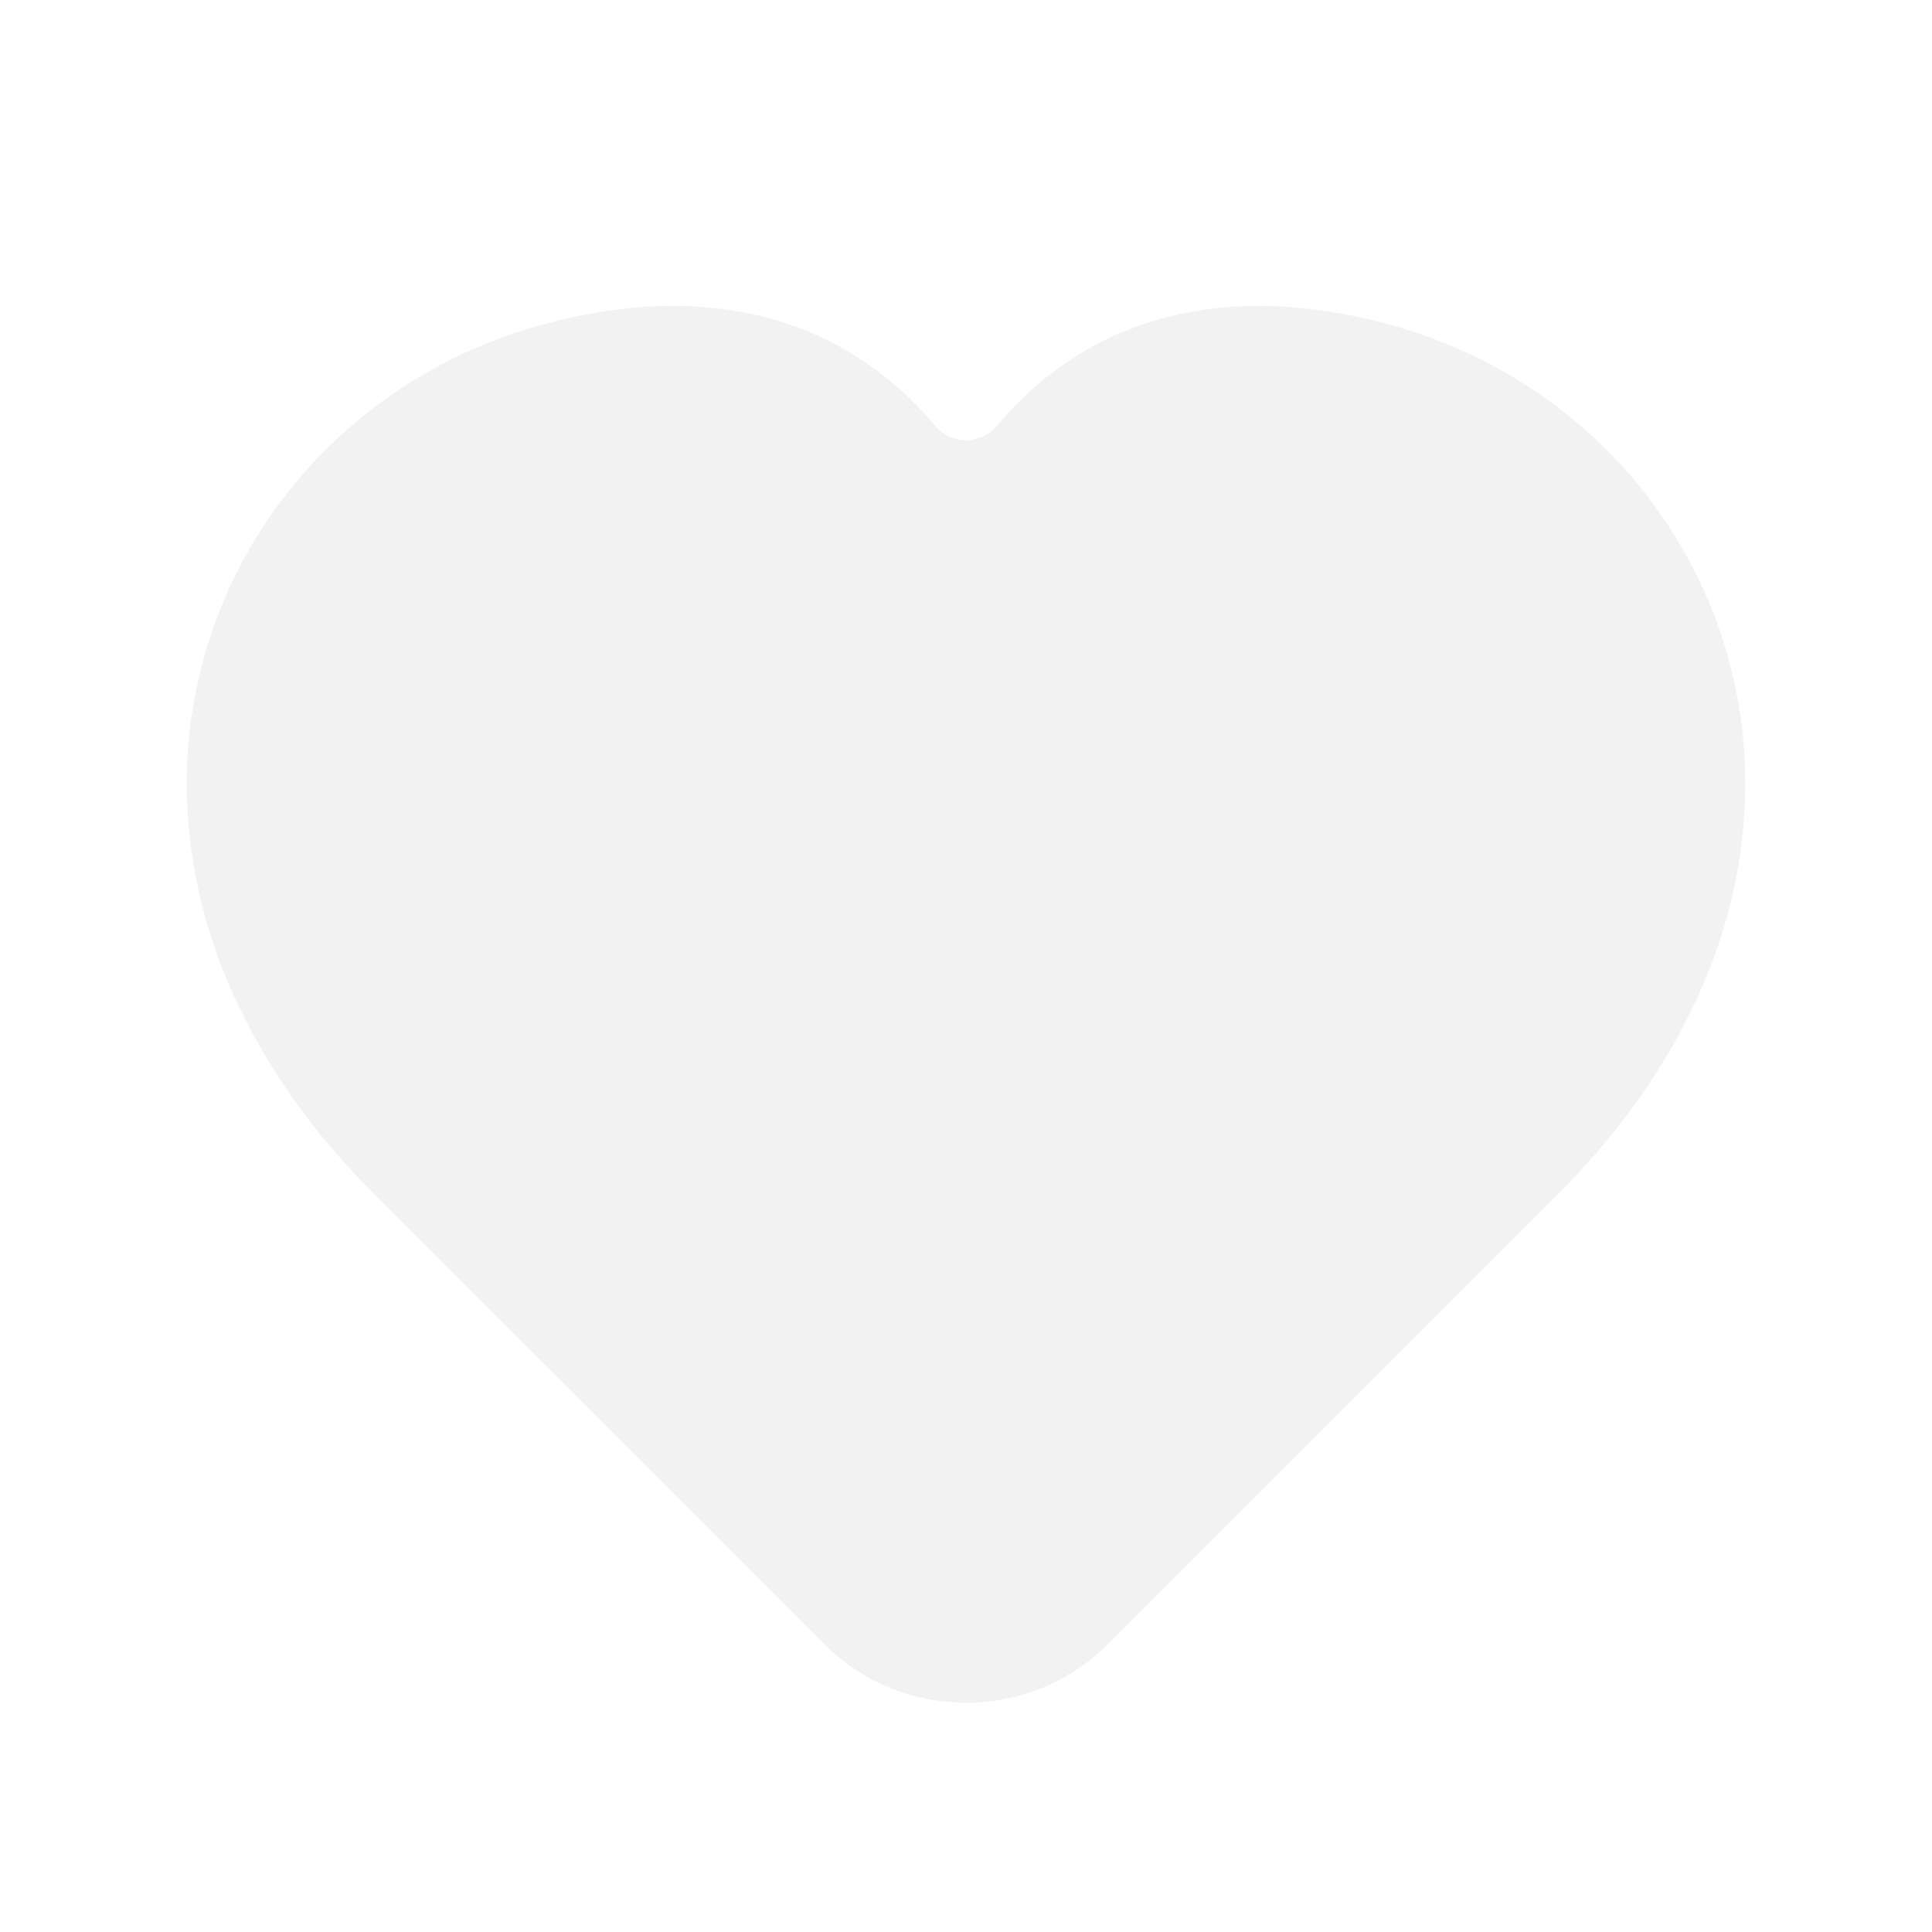
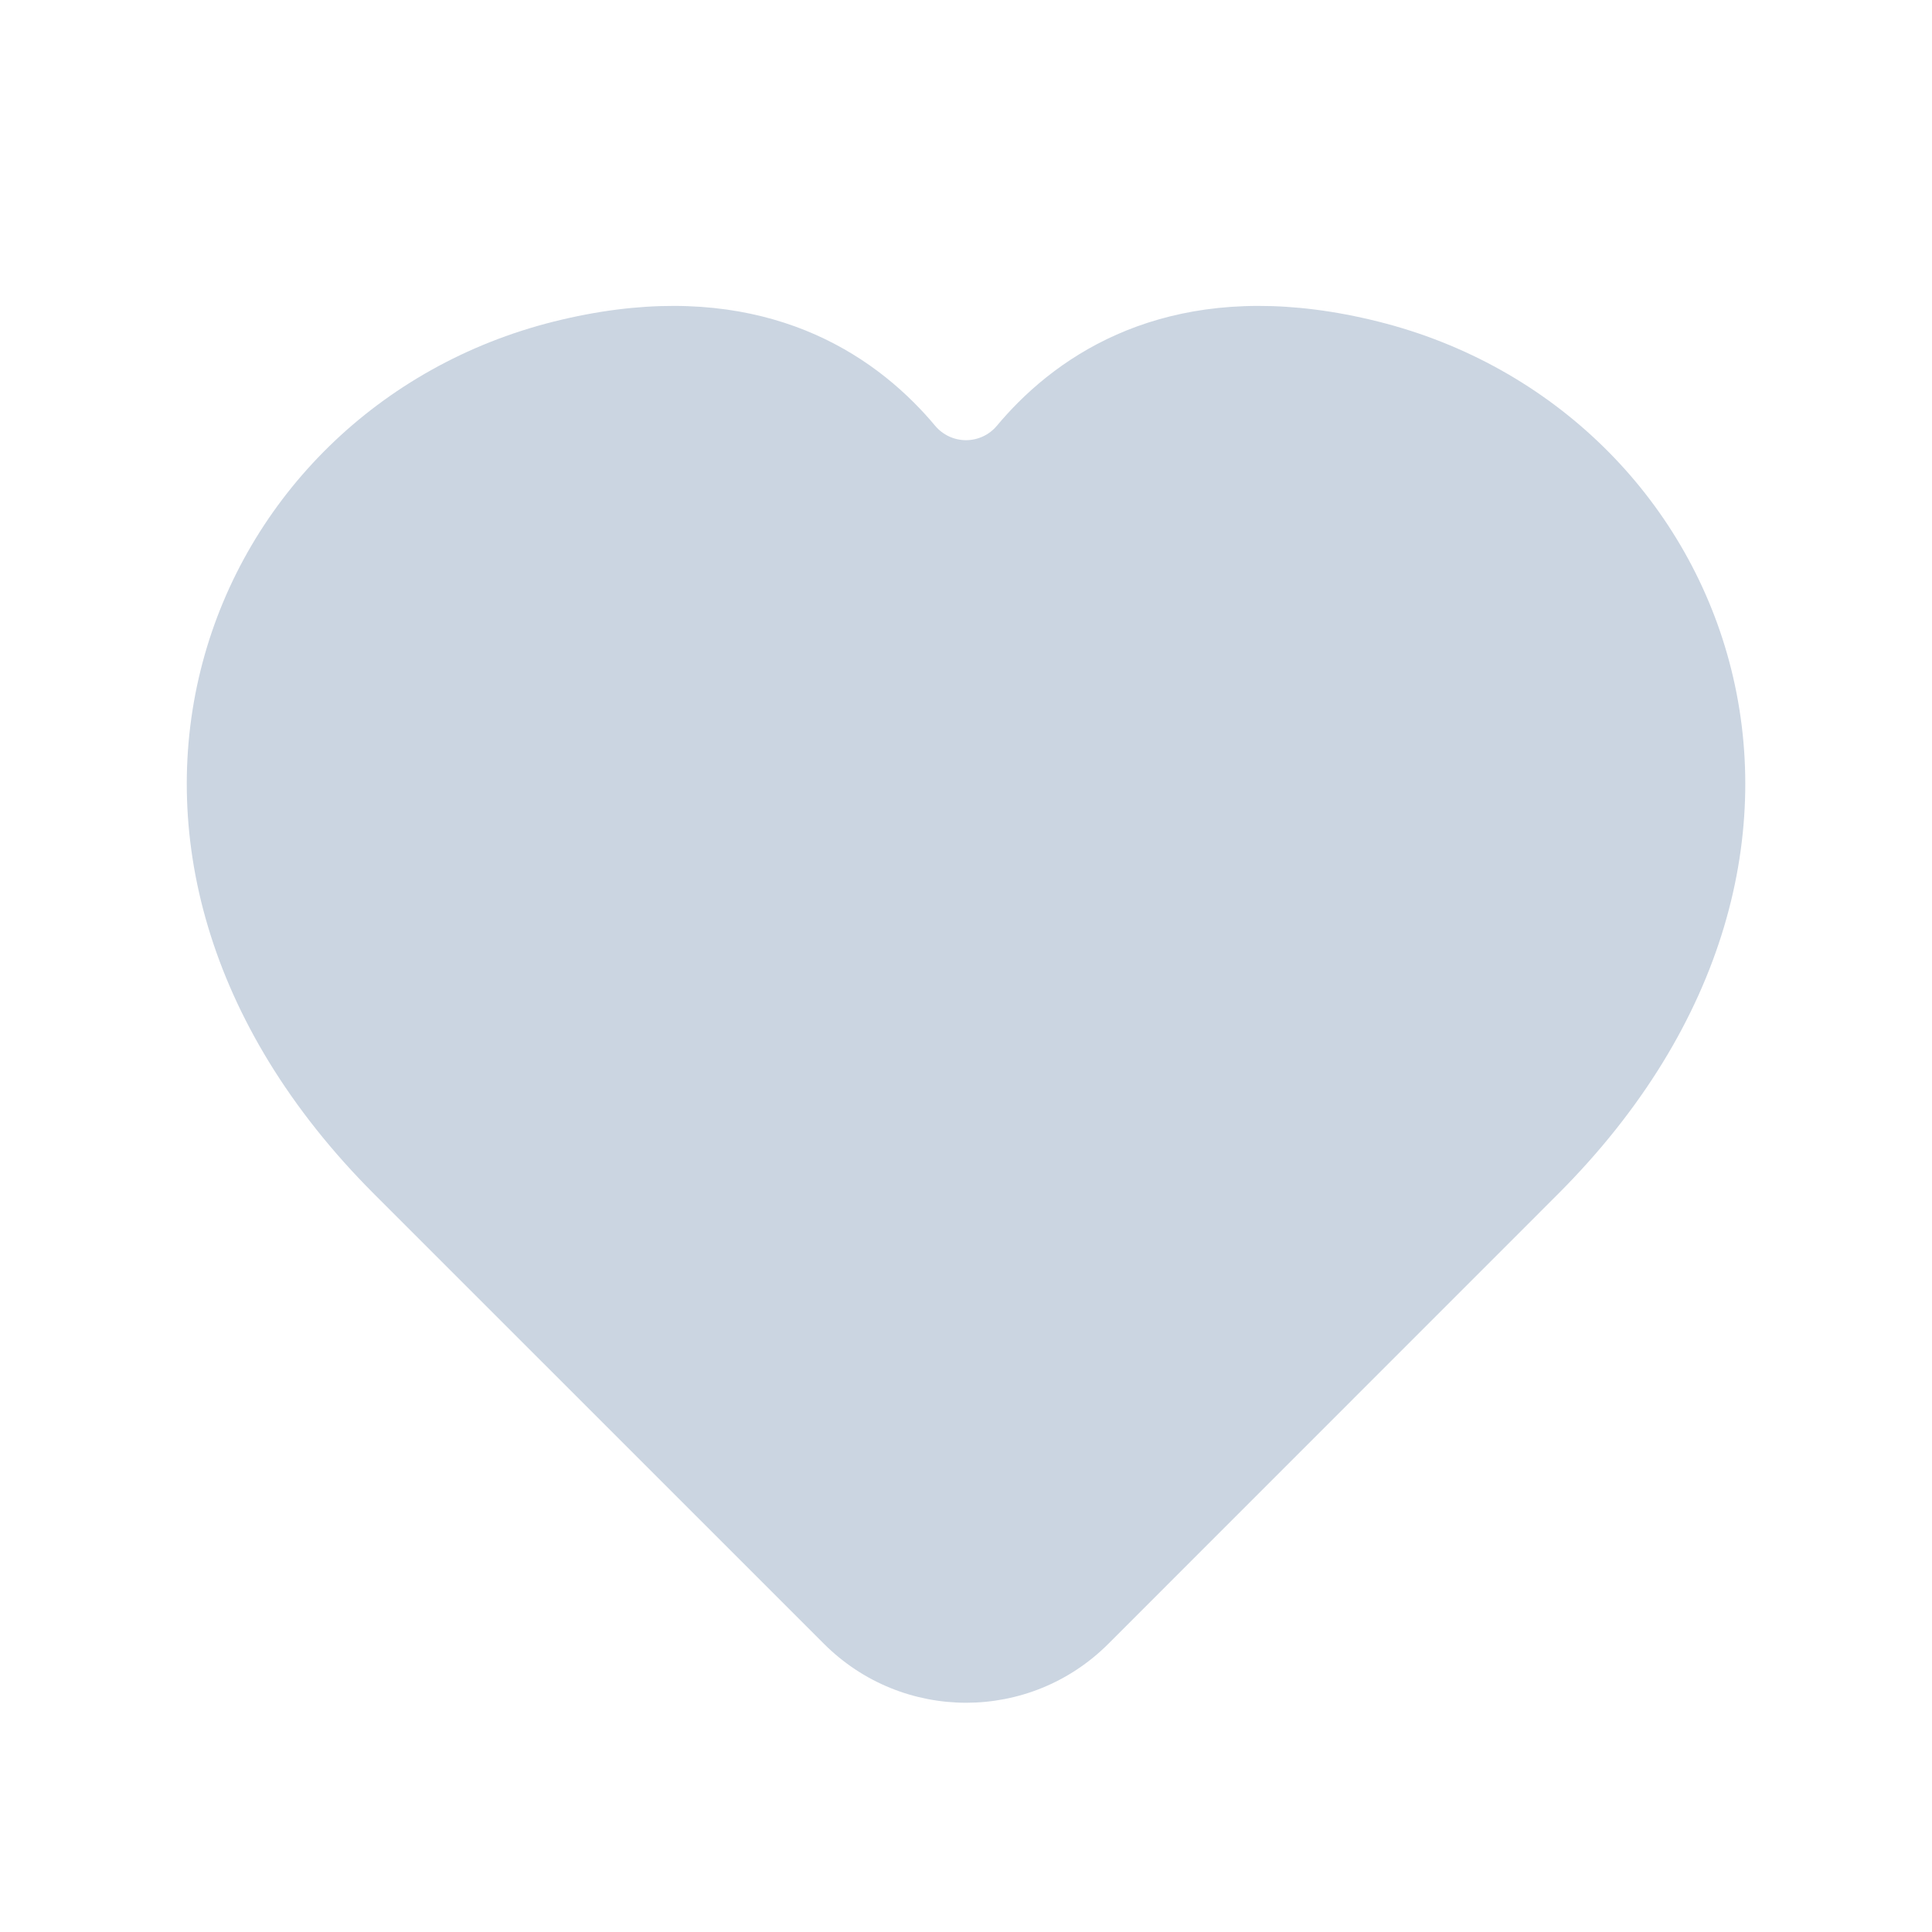
<svg xmlns="http://www.w3.org/2000/svg" width="31" height="31" viewBox="0 0 31 31" fill="none">
-   <path d="M8.886 5.16C11.696 4.457 13.541 5.336 14.665 6.46C14.787 6.582 14.901 6.707 15.005 6.832C15.128 6.978 15.309 7.063 15.5 7.063C15.691 7.063 15.873 6.978 15.995 6.832C16.1 6.707 16.213 6.582 16.335 6.46C17.459 5.336 19.304 4.457 22.115 5.16C24.923 5.862 27.042 7.973 27.749 10.625C28.461 13.295 27.725 16.433 24.998 19.16C21.981 22.177 19.406 24.753 17.785 26.375C16.524 27.637 14.483 27.637 13.221 26.376L6.004 19.16C3.276 16.432 2.54 13.295 3.252 10.625C3.96 7.972 6.079 5.862 8.886 5.16Z" fill="#F2F2F2" />
+   <path d="M8.886 5.16C11.696 4.457 13.541 5.336 14.665 6.46C14.787 6.582 14.901 6.707 15.005 6.832C15.128 6.978 15.309 7.063 15.5 7.063C15.691 7.063 15.873 6.978 15.995 6.832C16.1 6.707 16.213 6.582 16.335 6.46C17.459 5.336 19.304 4.457 22.115 5.16C24.923 5.862 27.042 7.973 27.749 10.625C28.461 13.295 27.725 16.433 24.998 19.16C21.981 22.177 19.406 24.753 17.785 26.375C16.524 27.637 14.483 27.637 13.221 26.376L6.004 19.16C3.276 16.432 2.54 13.295 3.252 10.625C3.96 7.972 6.079 5.862 8.886 5.16Z" fill="#CBD5E1" />
</svg>
